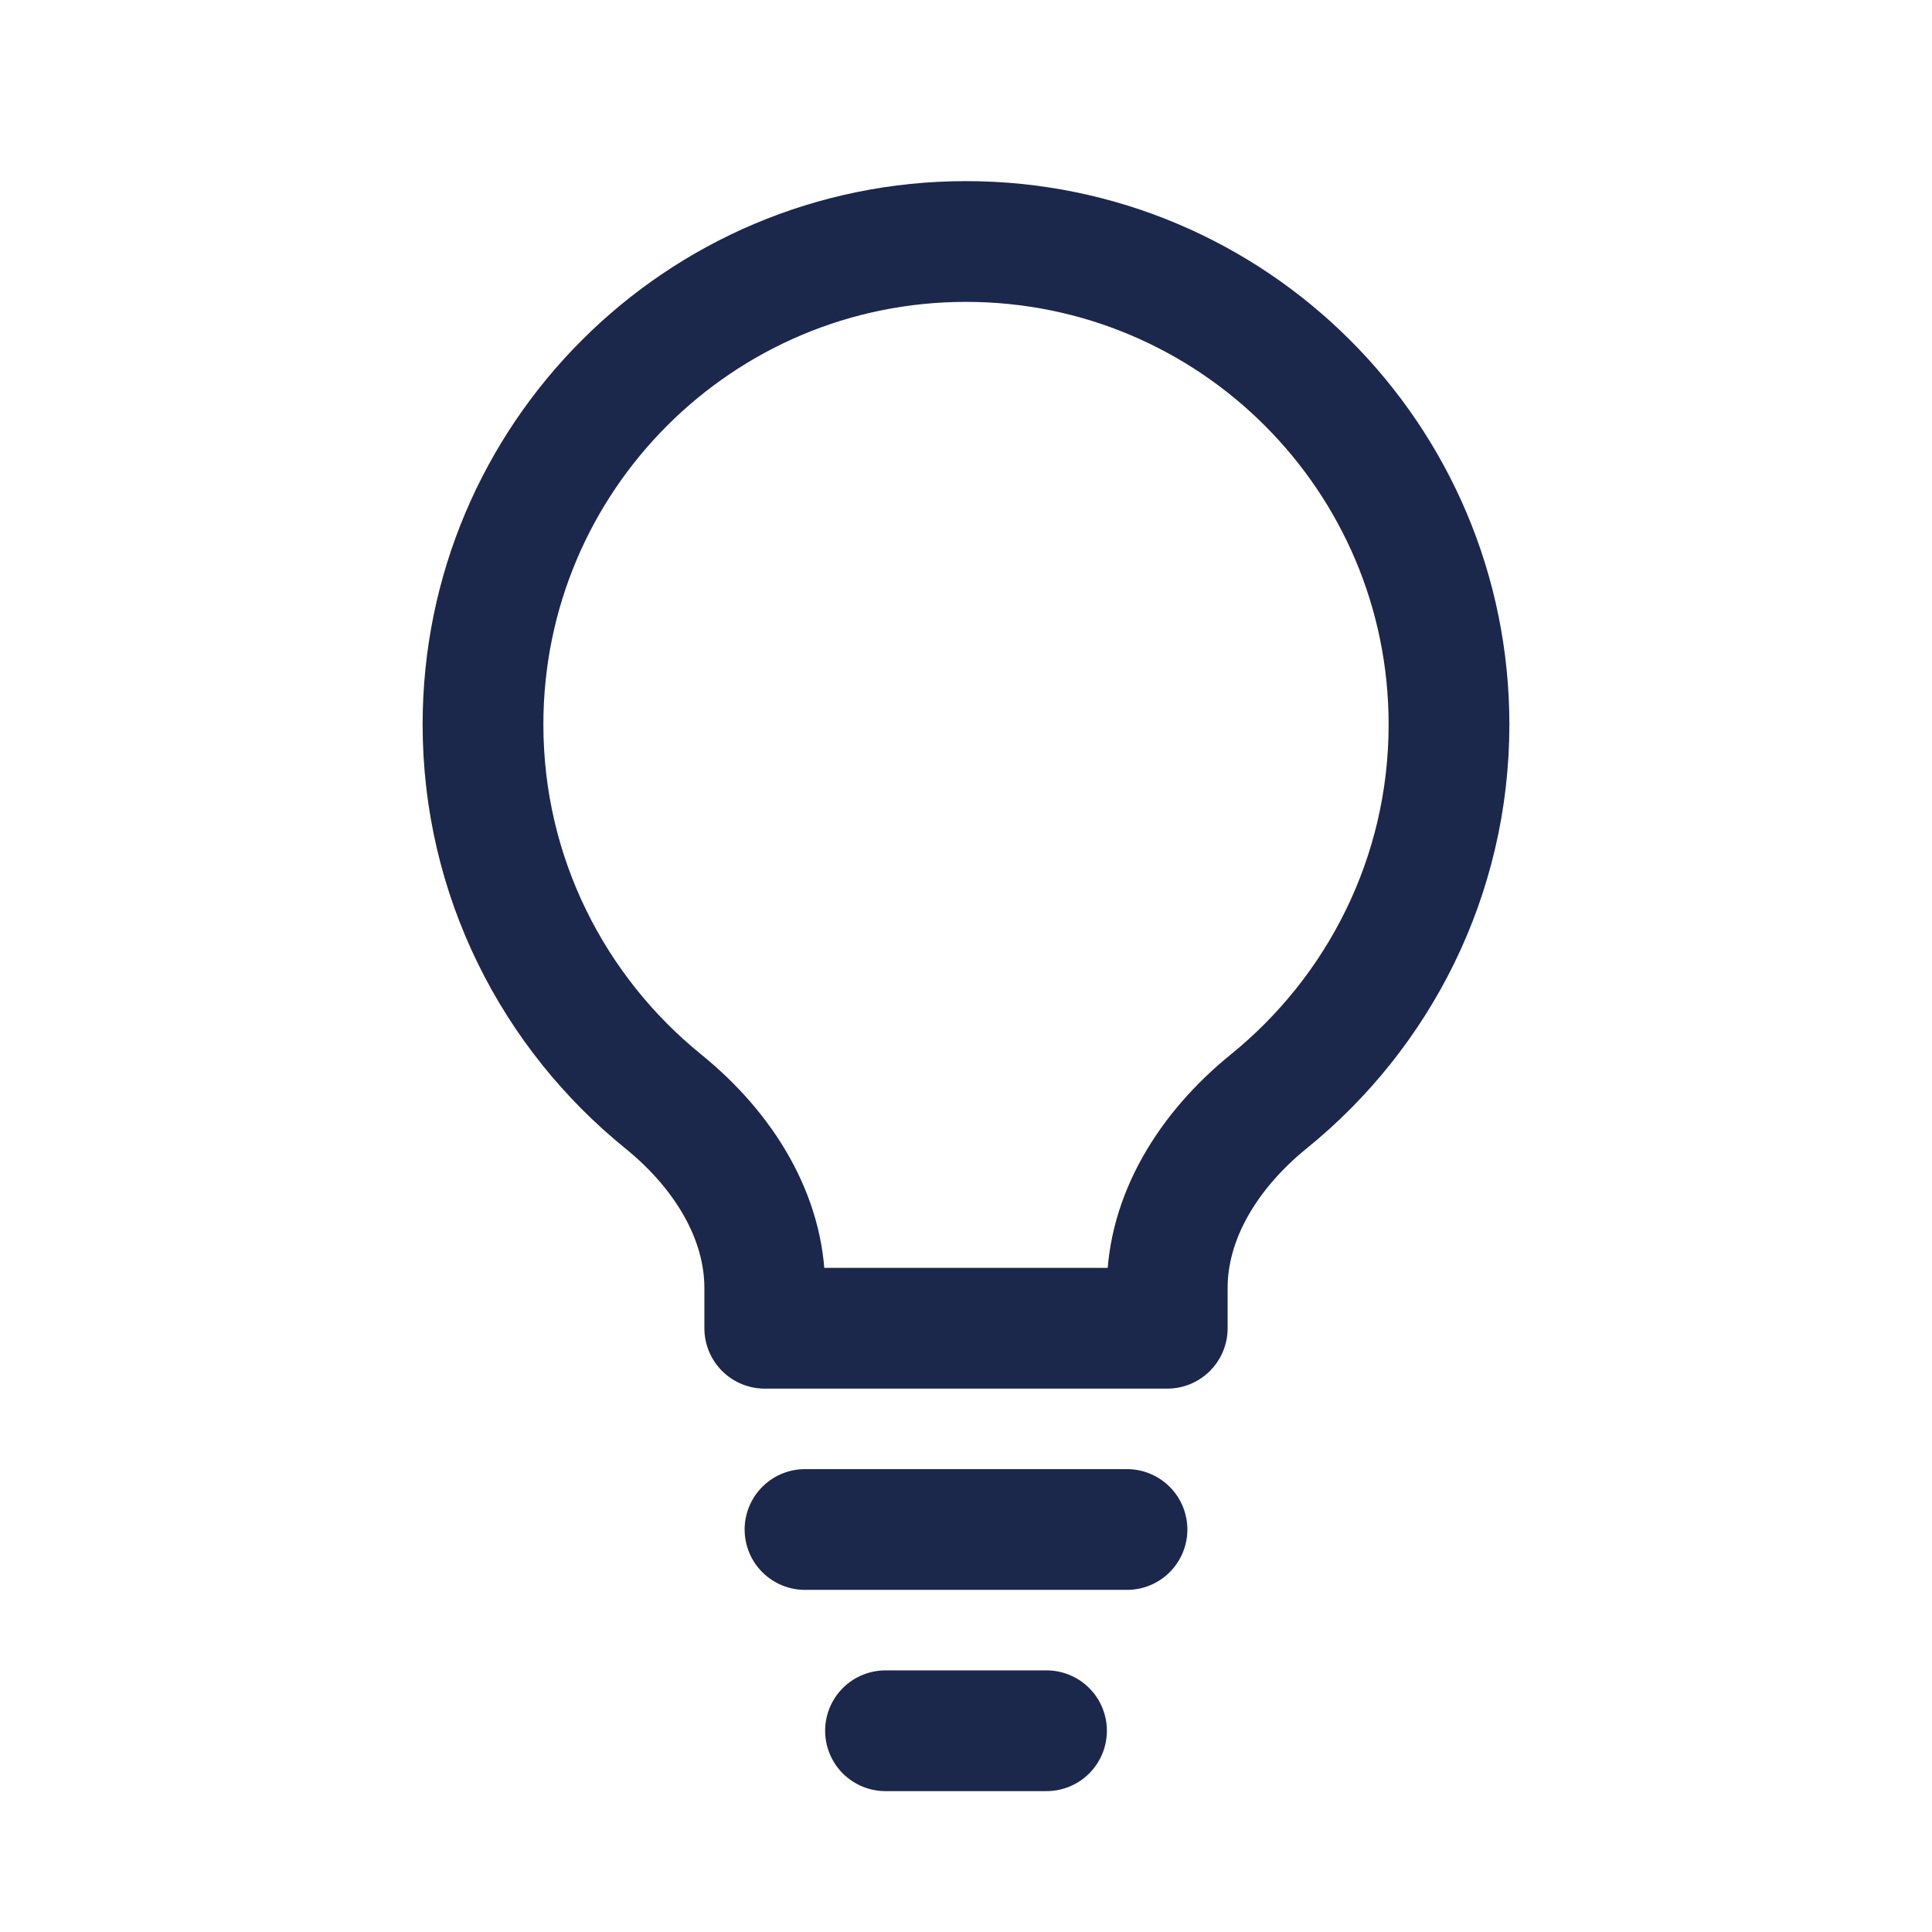
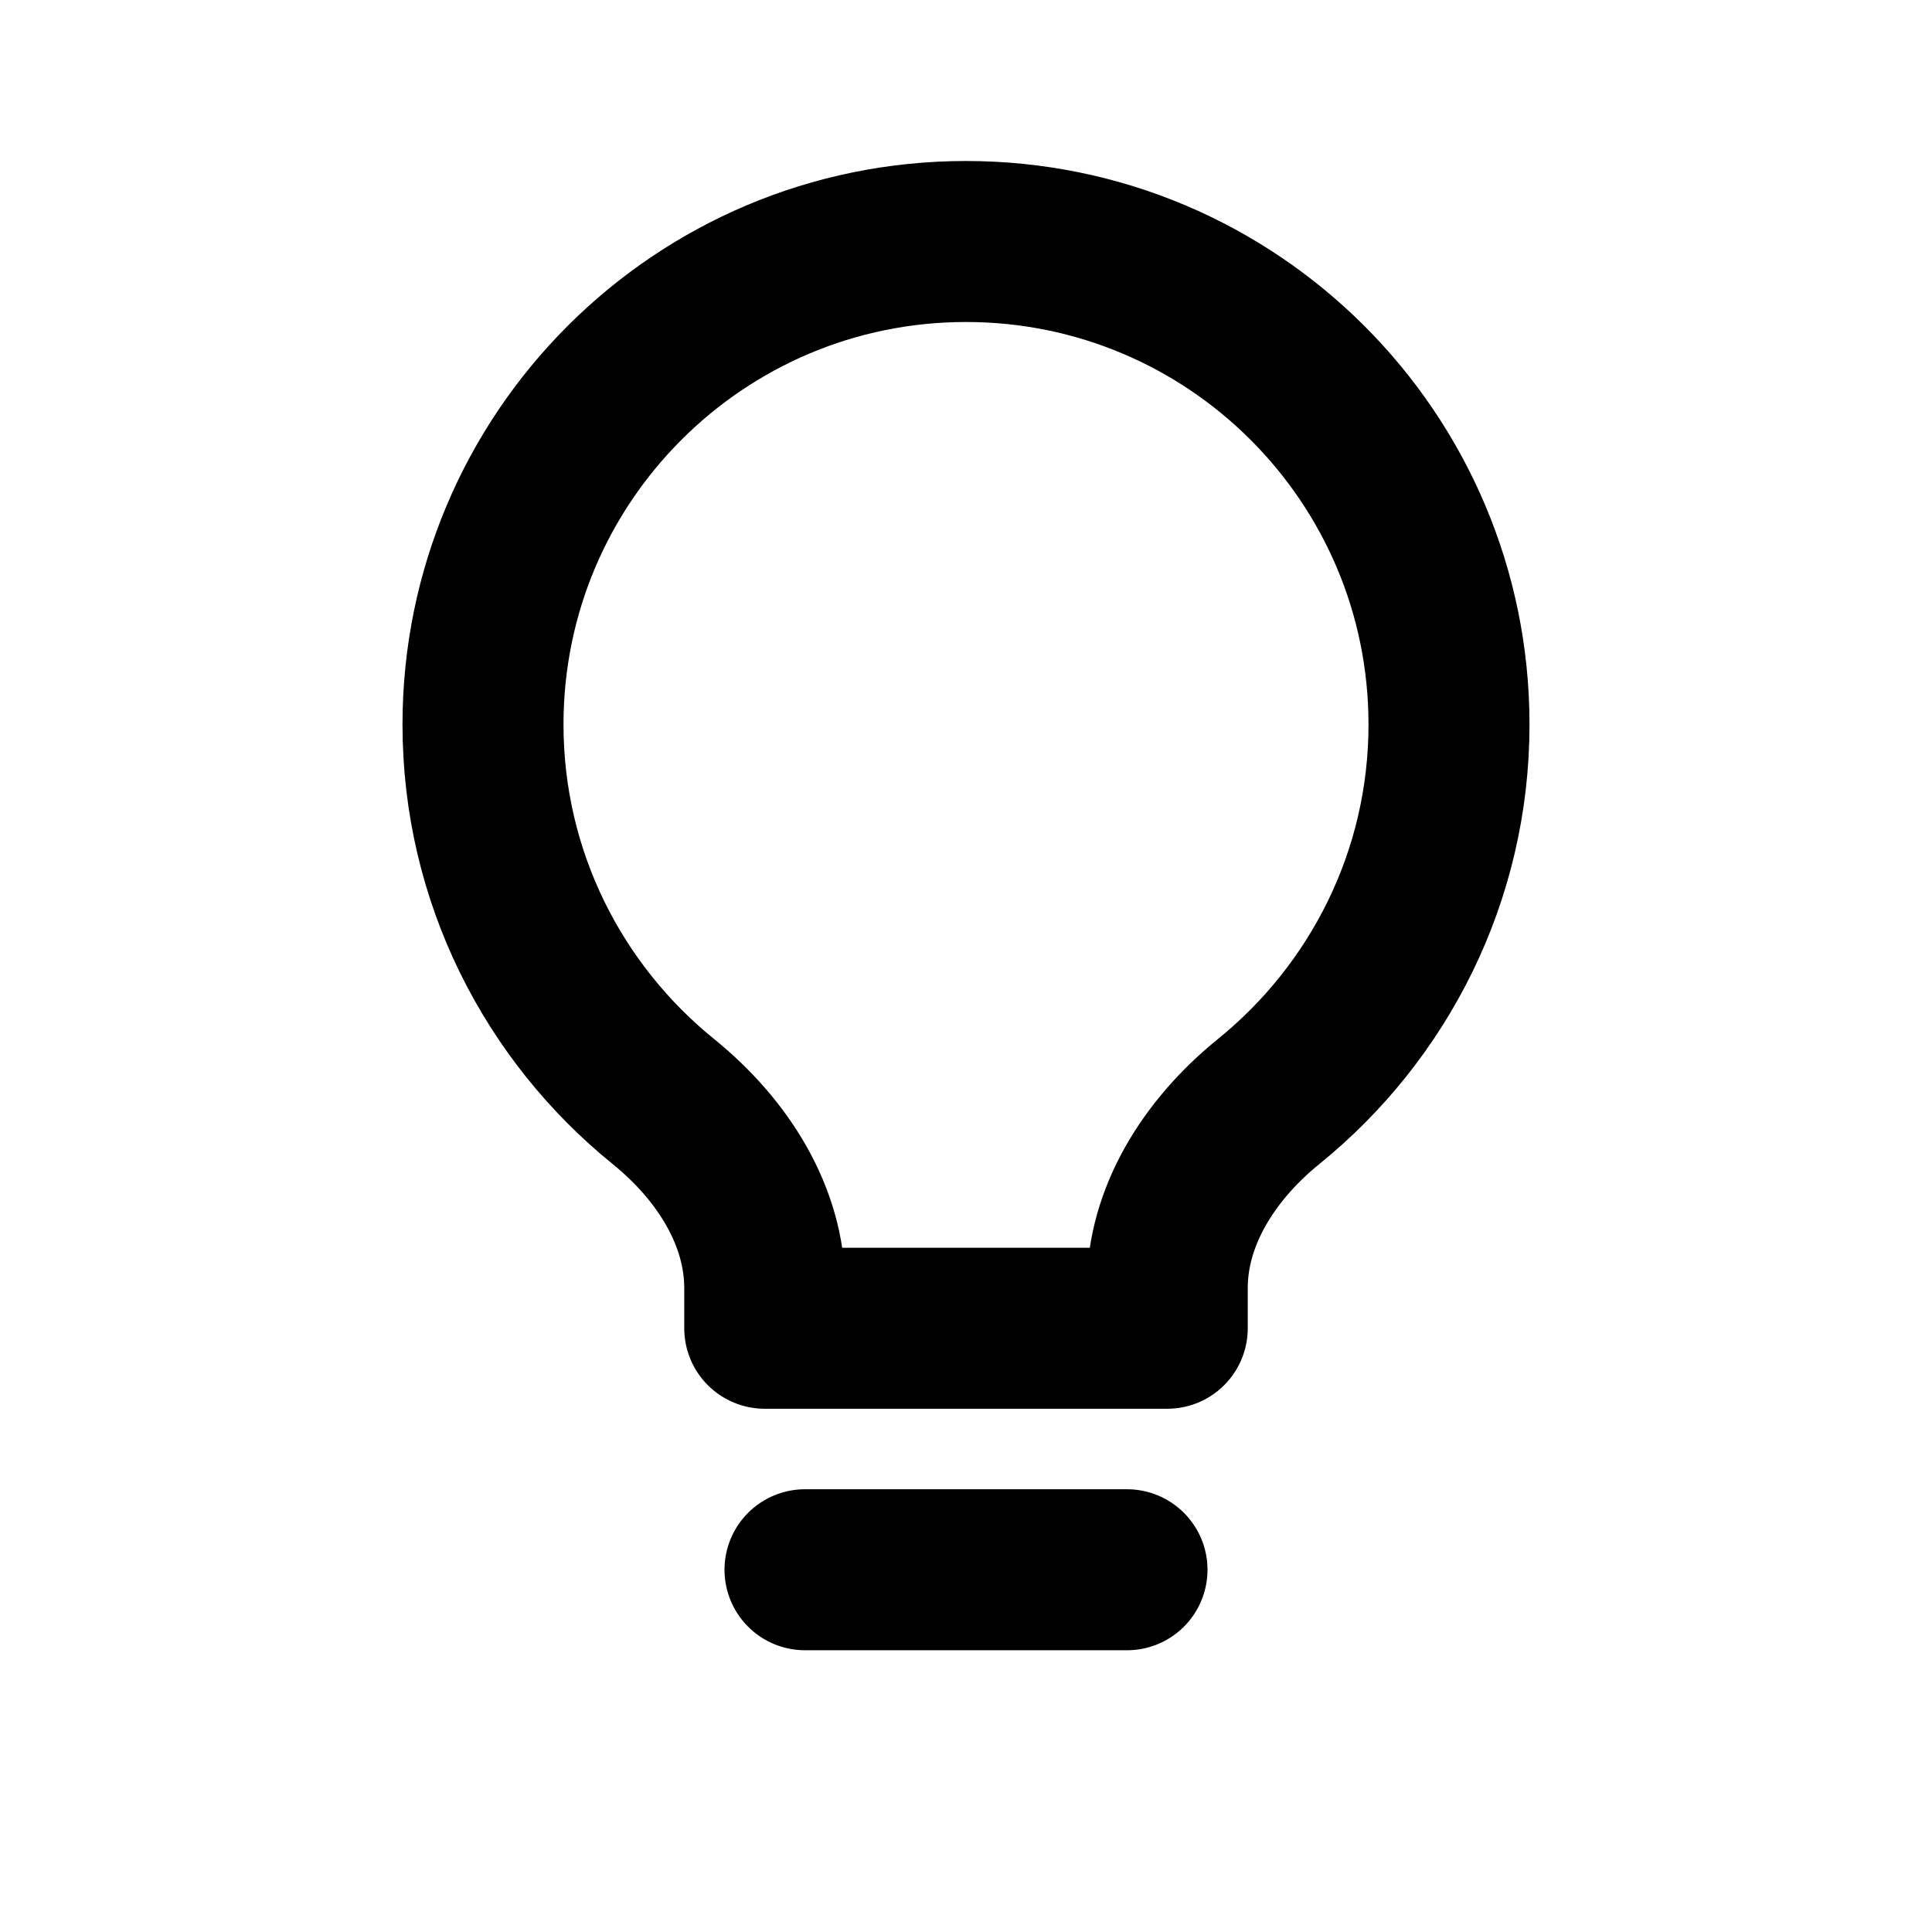
<svg xmlns="http://www.w3.org/2000/svg" viewBox="0 0 24 24" fill="none">
-   <path d="M12 3C8.686 3 6 5.686 6 9C6 10.892 6.877 12.579 8.24 13.683C8.993 14.293 9.5 15.12 9.5 16V16.5H14.5V16C14.5 15.12 15.008 14.293 15.76 13.683C17.123 12.579 18 10.892 18 9C18 5.686 15.314 3 12 3Z" stroke="#1C274C" stroke-width="1.5" stroke-linejoin="round" />
-   <path d="M10 19H14" stroke="#1C274C" stroke-width="1.5" stroke-linecap="round" />
-   <path d="M11 21.5H13" stroke="#1C274C" stroke-width="1.5" stroke-linecap="round" />
+   <path d="M12 3C8.686 3 6 5.686 6 9C6 10.892 6.877 12.579 8.24 13.683C8.993 14.293 9.5 15.12 9.5 16V16.5H14.5V16C14.5 15.12 15.008 14.293 15.76 13.683C17.123 12.579 18 10.892 18 9C18 5.686 15.314 3 12 3Z" stroke="currentColor" stroke-width="2" stroke-linejoin="round" />
+   <path d="M10 19.5H14" stroke="currentColor" stroke-width="2" stroke-linecap="round" />
</svg>
